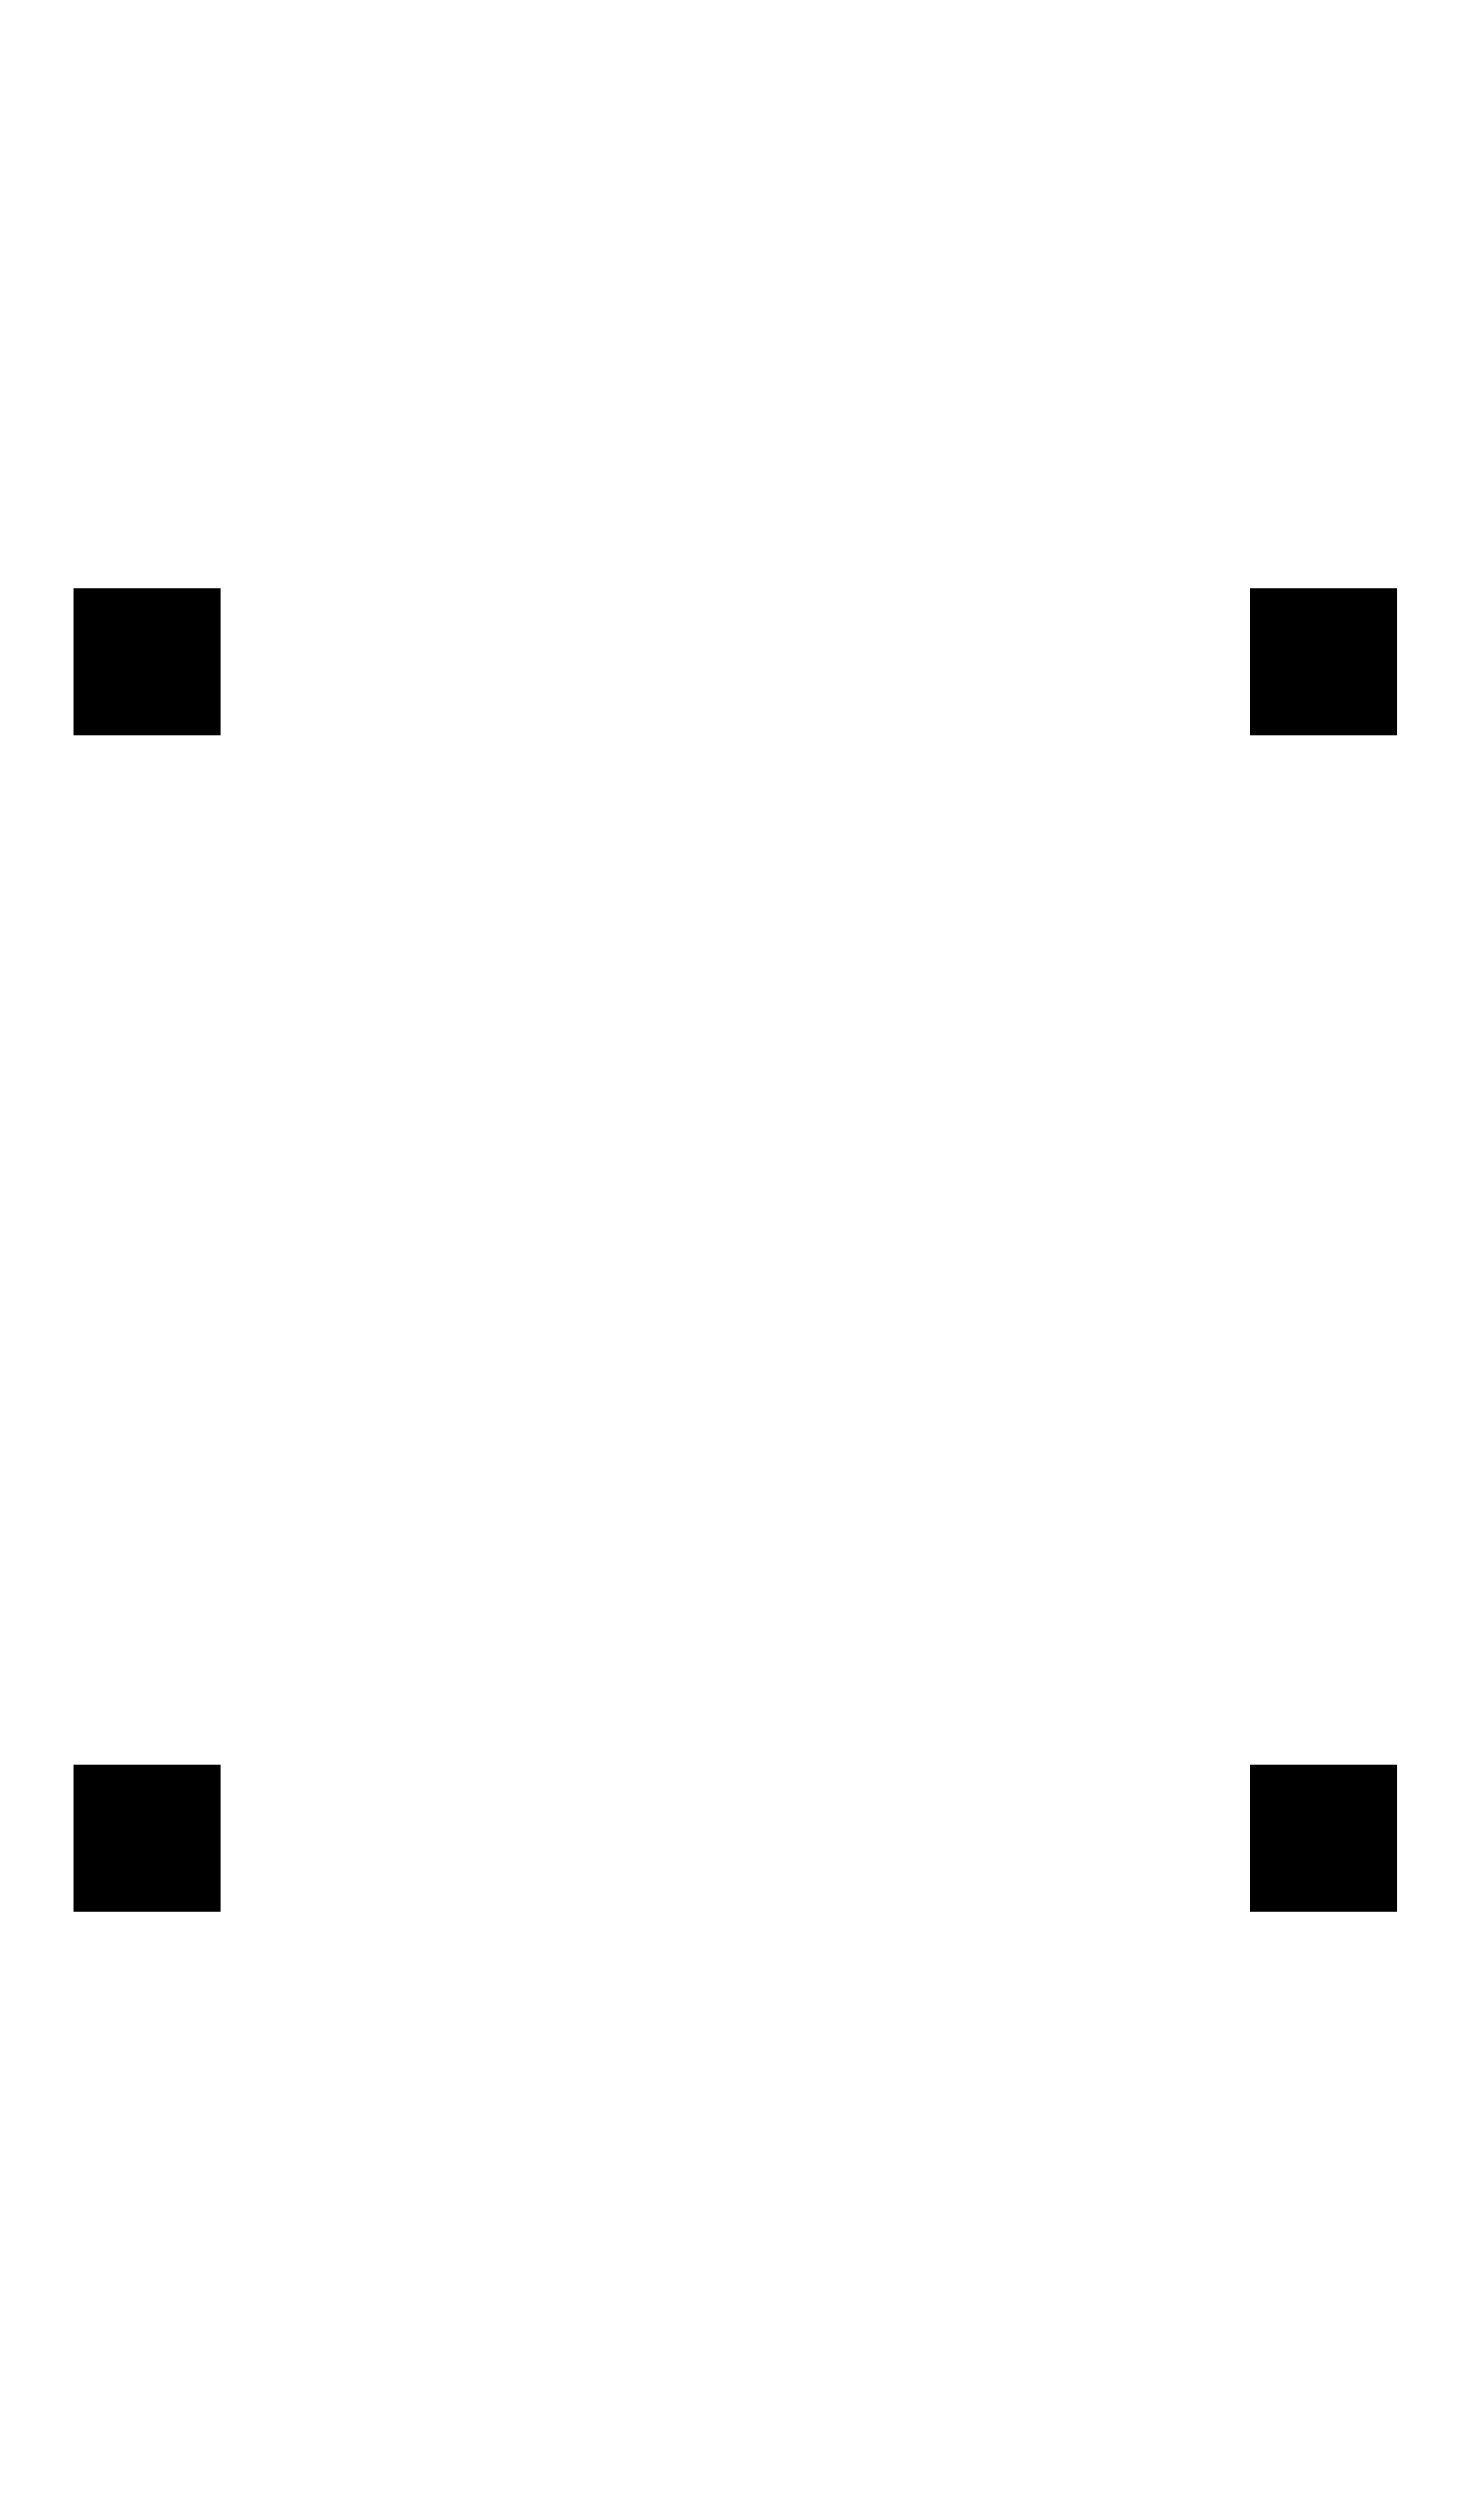
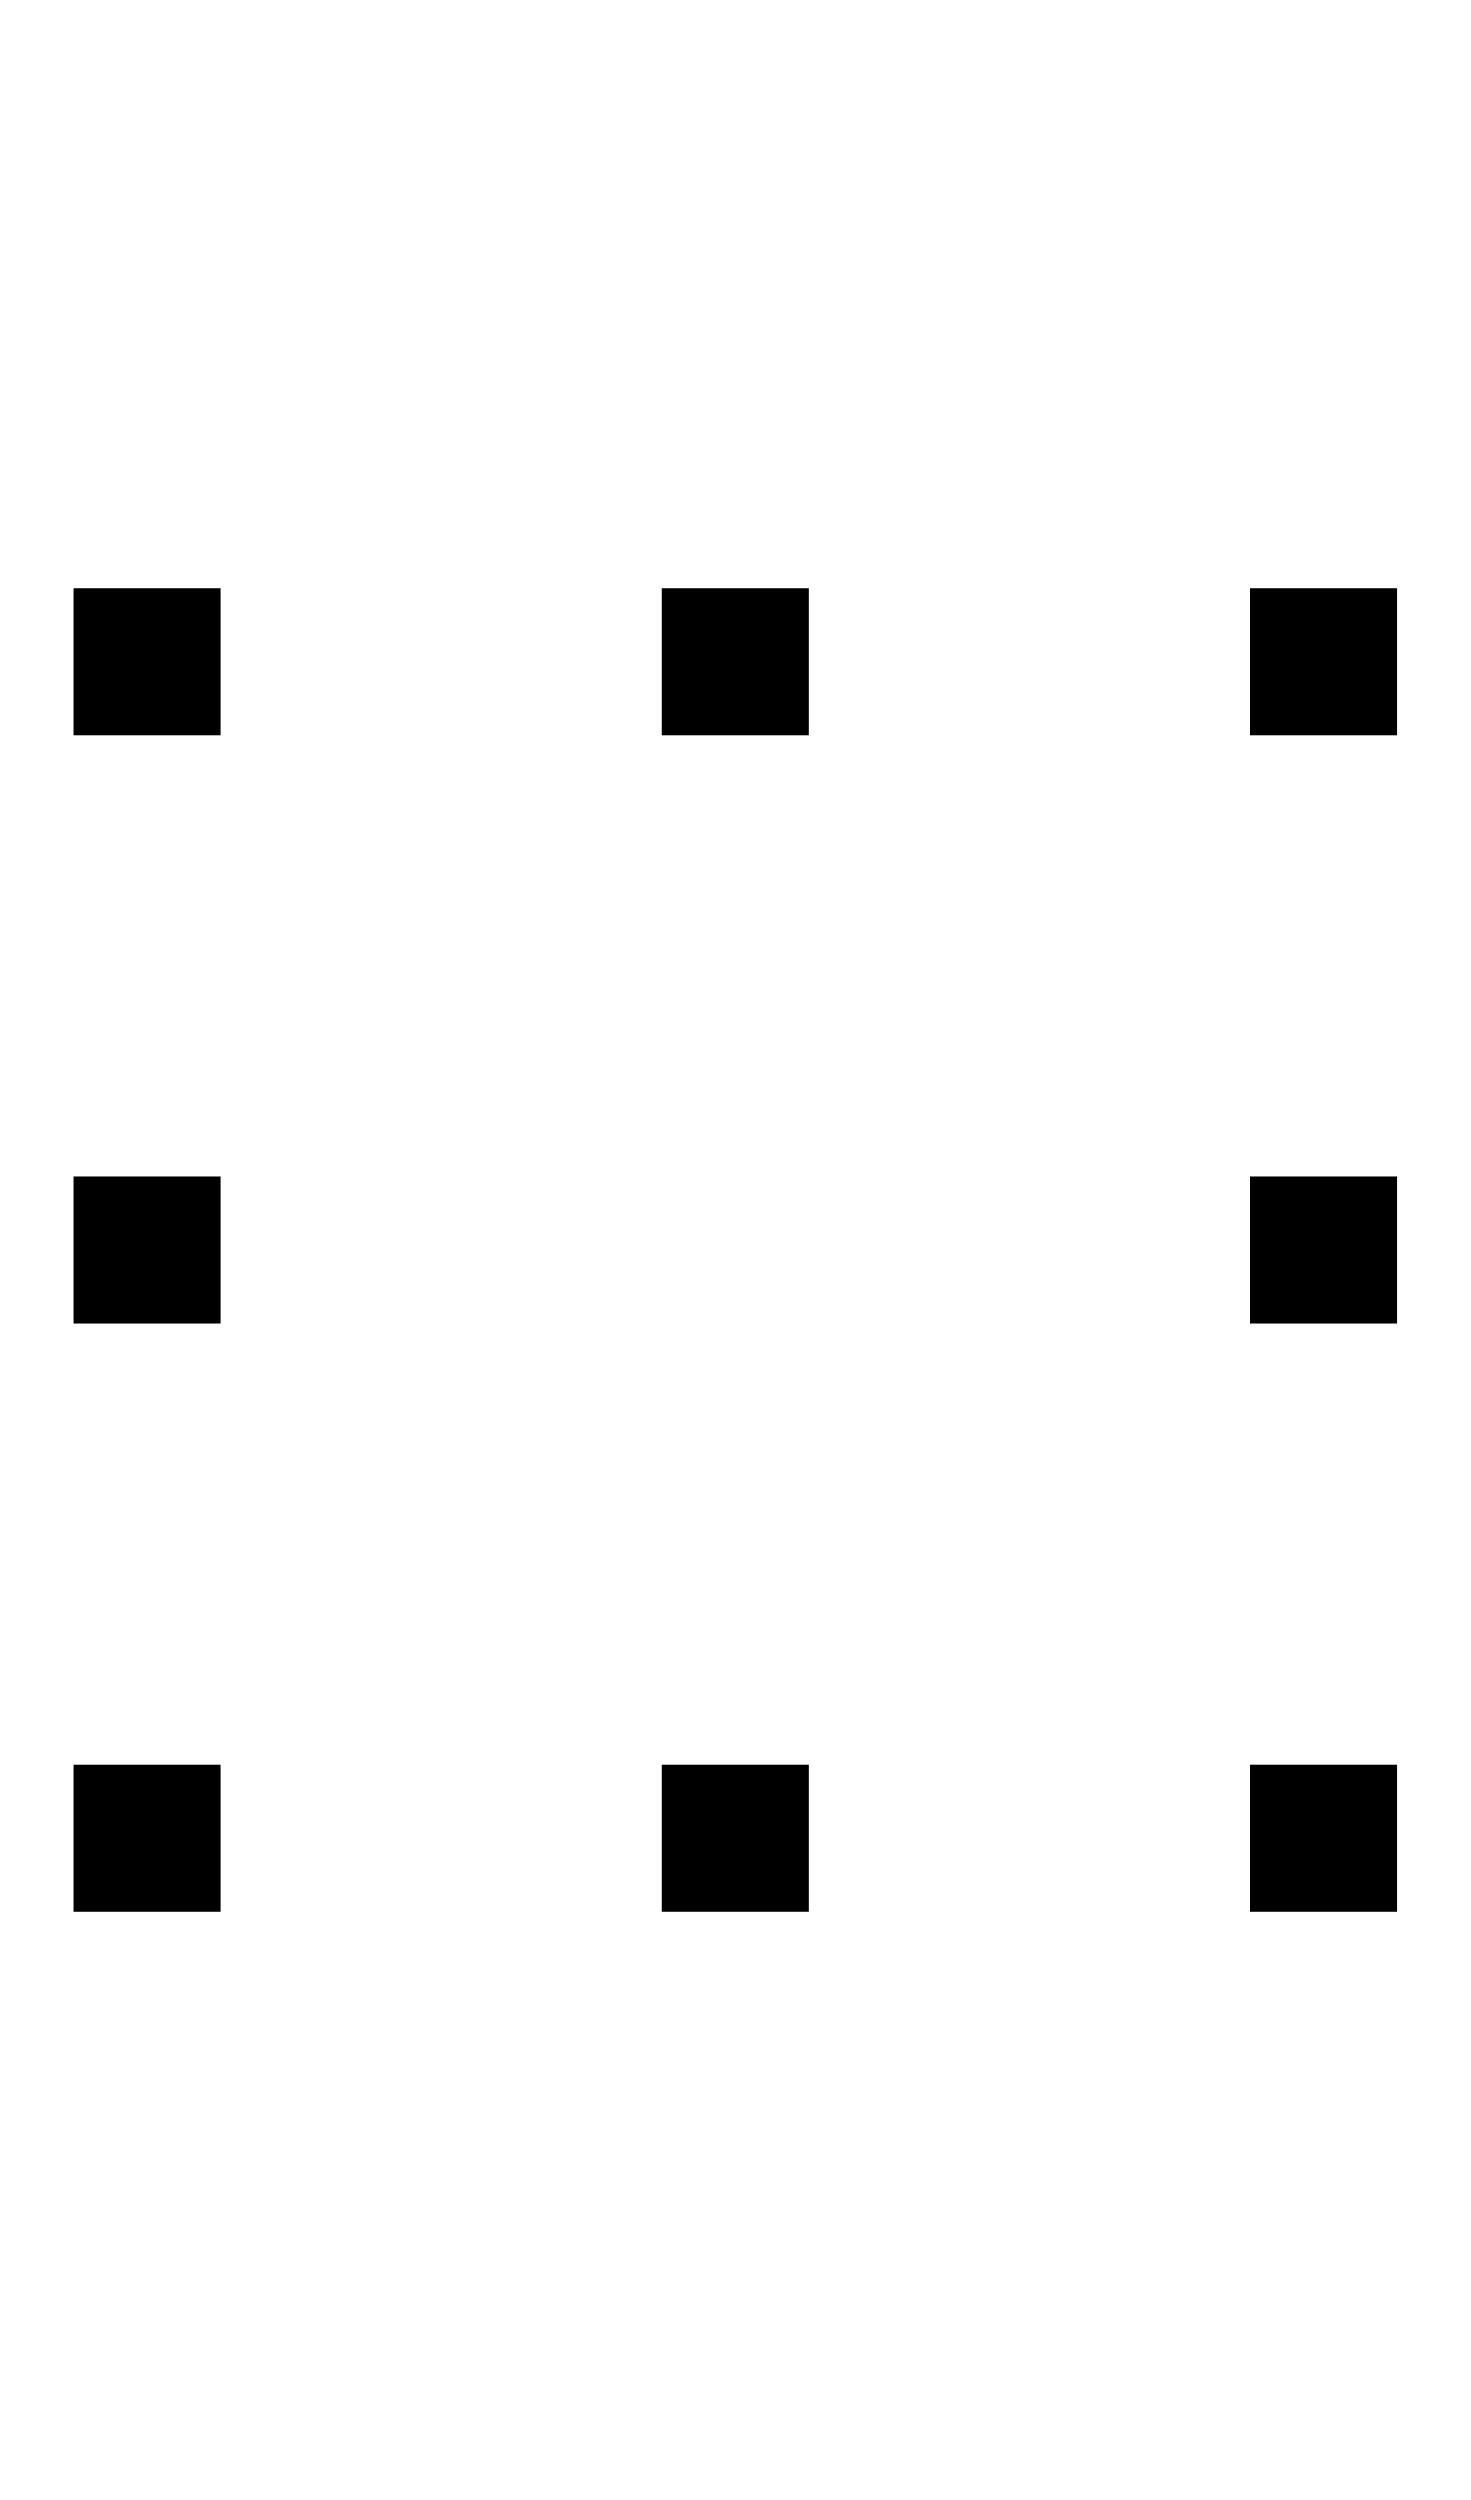
- <svg xmlns="http://www.w3.org/2000/svg" width="500" height="850" version="1.1" id="svg2">
-   <defs id="defs2" />
-   <path id="path1" d="M 25 200 L 25 250 L 75 250 L 75 200 L 25 200 z M 425 200 L 425 250 L 475 250 L 475 200 L 425 200 z M 25 600 L 25 650 L 75 650 L 75 600 L 25 600 z M 425 600 L 425 650 L 475 650 L 475 600 L 425 600 z " />
+ <svg xmlns="http://www.w3.org/2000/svg" width="500" height="850" version="1.1" id="svg3">
+   <defs id="defs3" />
+   <path id="path1" d="M 25 200 L 25 250 L 75 250 L 75 200 L 25 200 z M 225 200 L 225 250 L 275 250 L 275 200 L 225 200 z M 425 200 L 425 250 L 475 250 L 475 200 L 425 200 z M 25 400 L 25 450 L 75 450 L 75 400 L 25 400 z M 425 400 L 425 450 L 475 450 L 475 400 L 425 400 z M 25 600 L 25 650 L 75 650 L 75 600 L 25 600 z M 225 600 L 225 650 L 275 650 L 275 600 L 225 600 z M 425 600 L 425 650 L 475 650 L 475 600 L 425 600 z " />
</svg>
